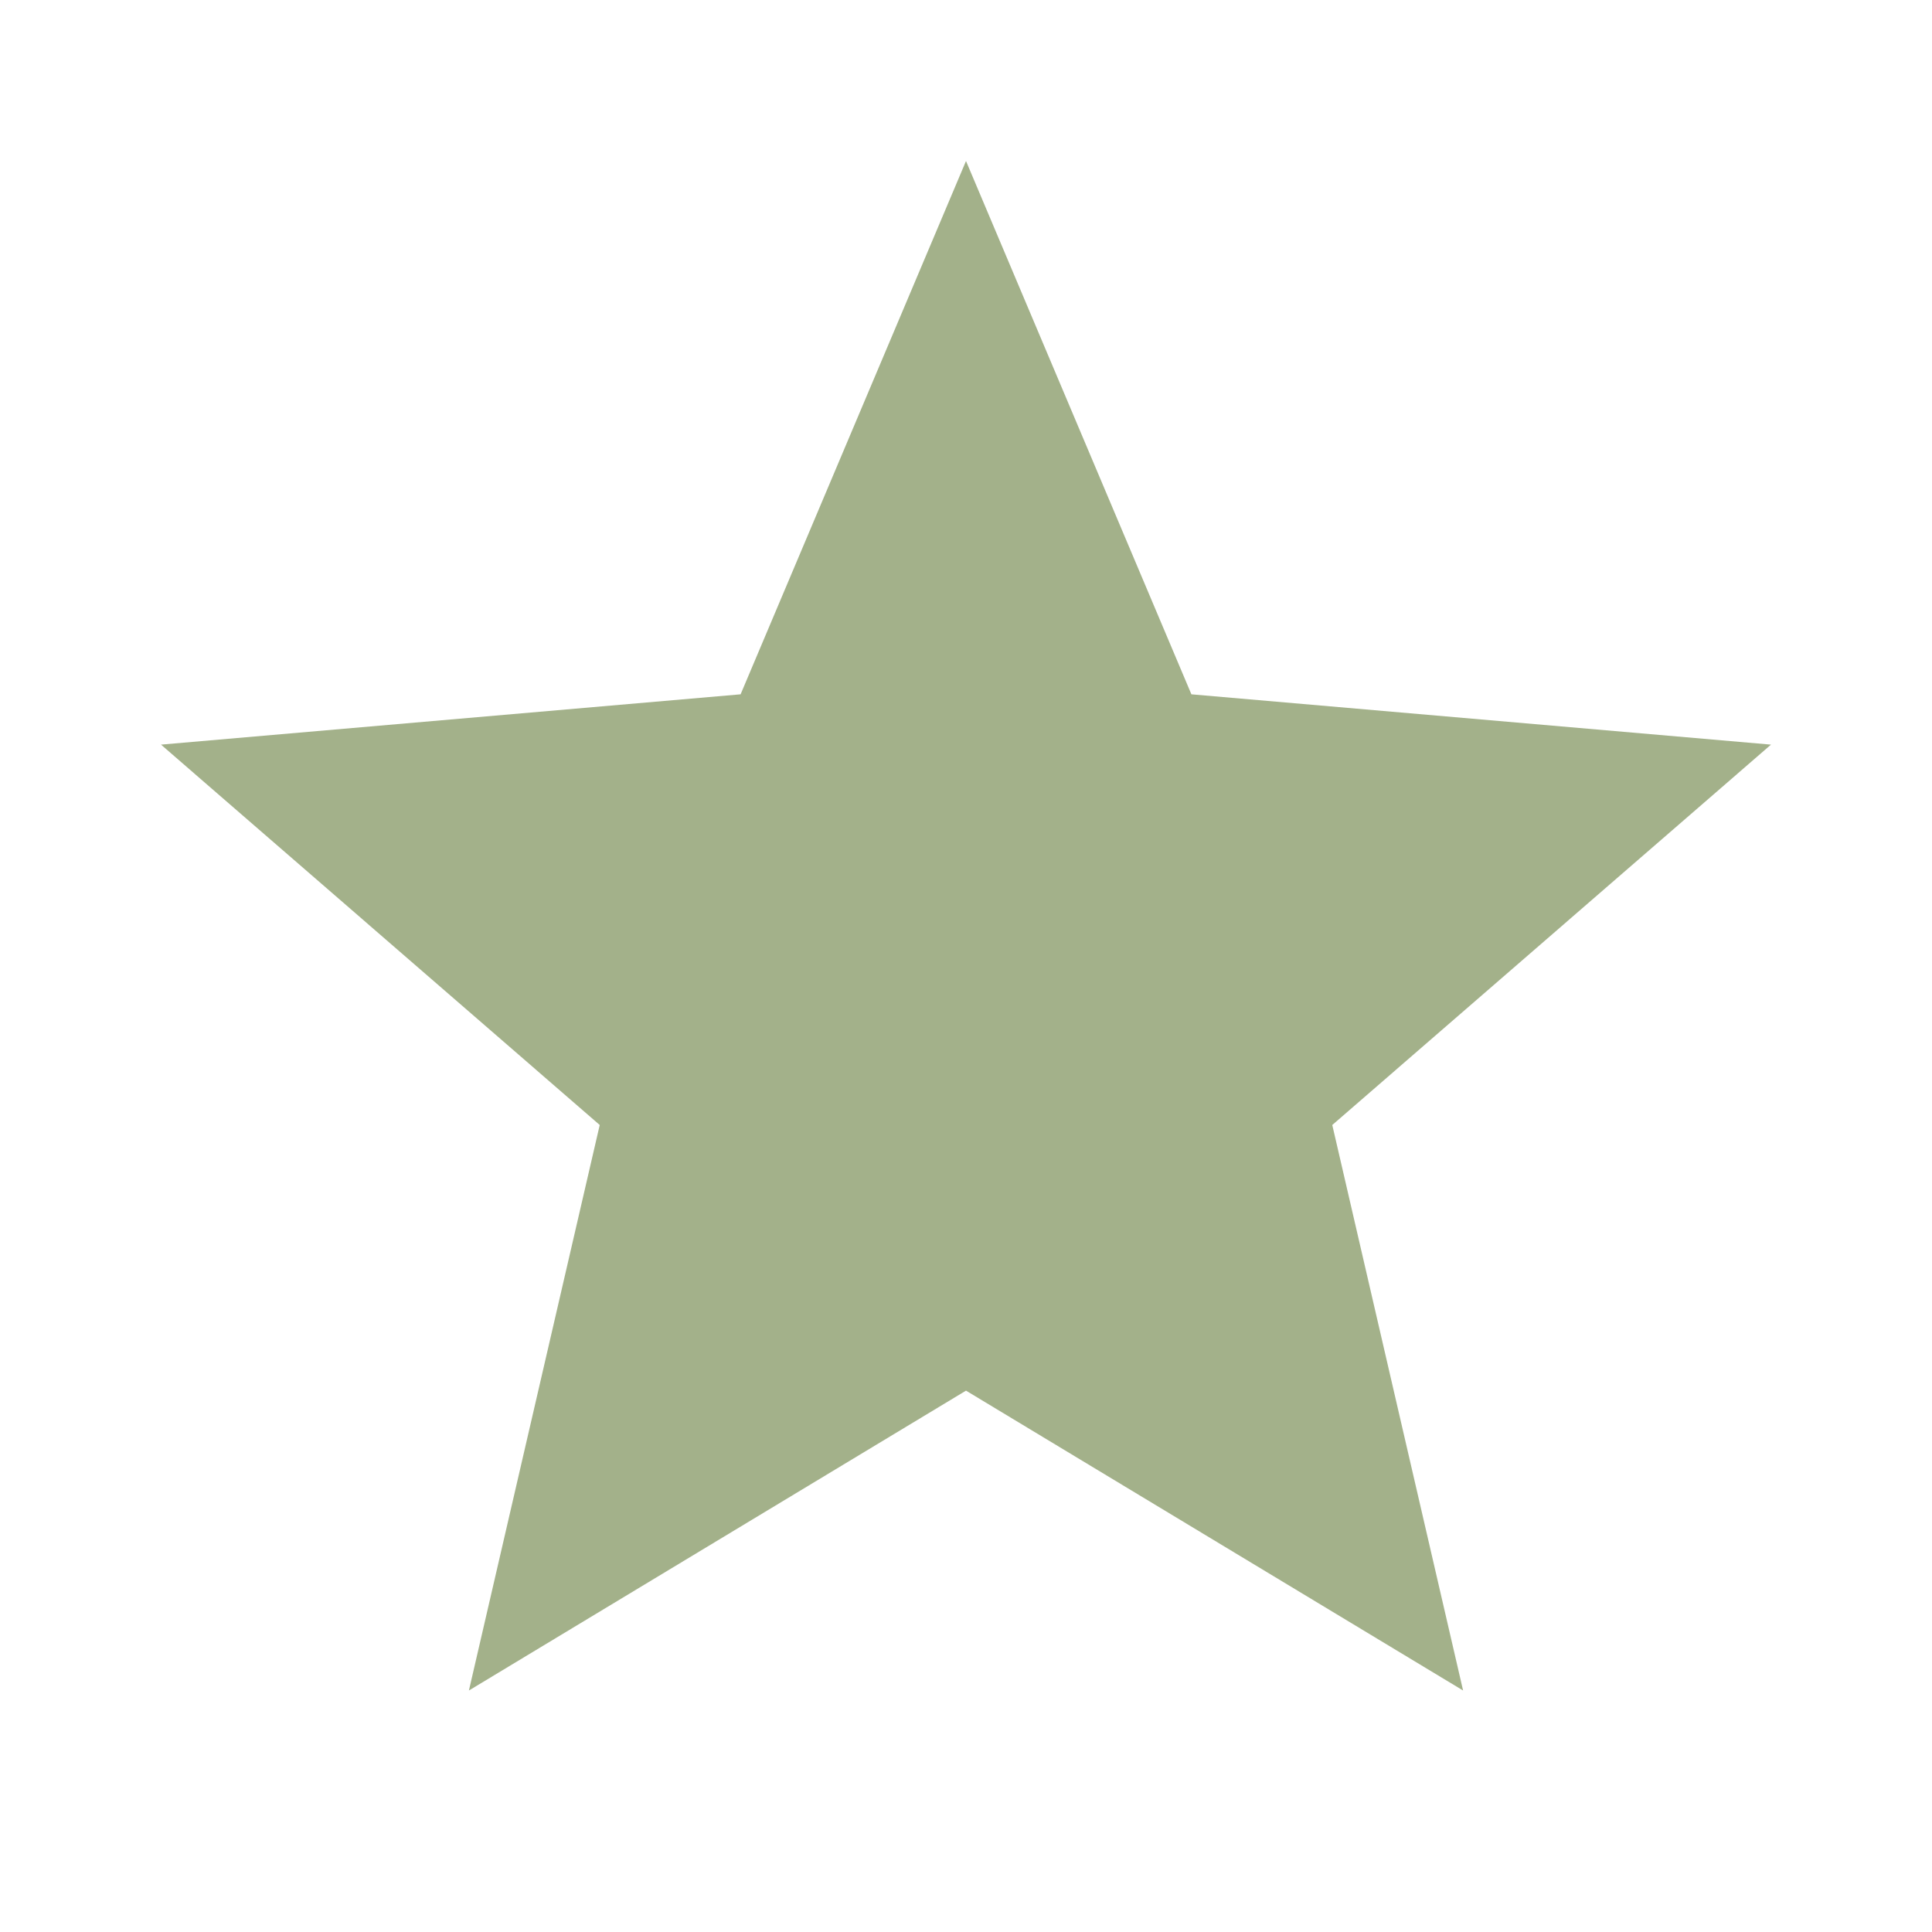
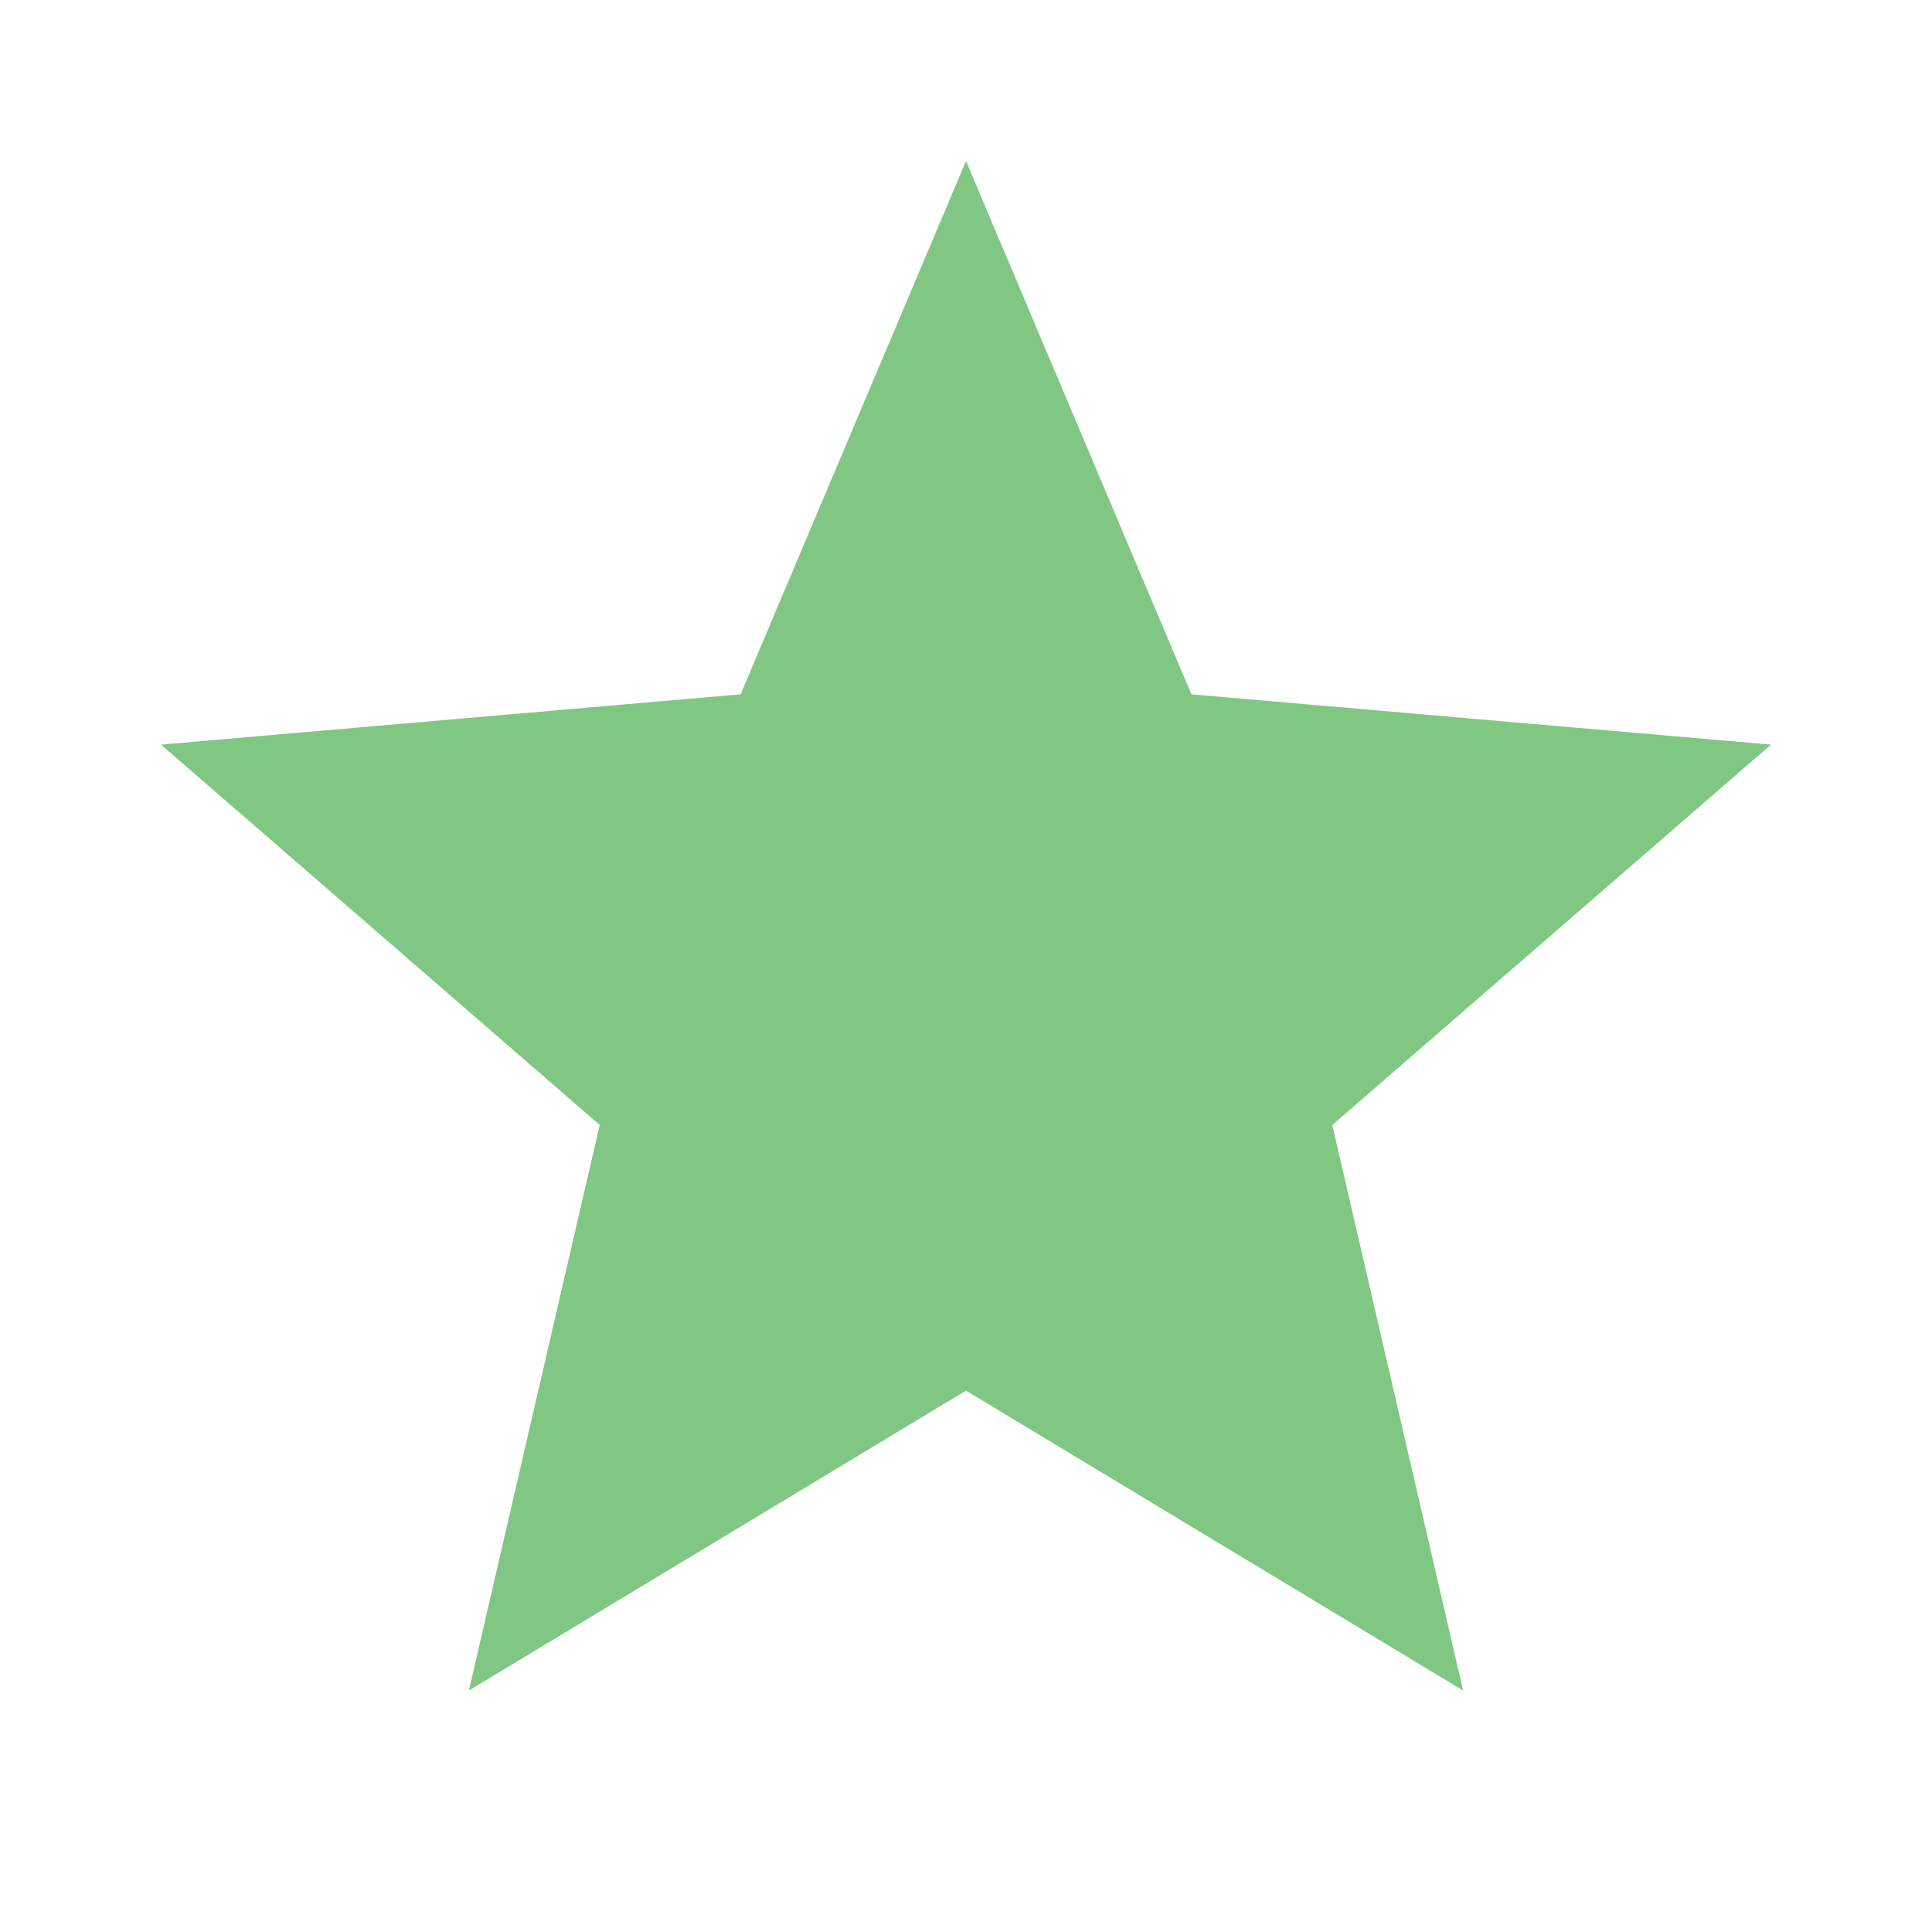
- <svg xmlns="http://www.w3.org/2000/svg" height="24px" viewBox="0 -960 960 960" width="24px" fill="#A3B18A">
+ <svg xmlns="http://www.w3.org/2000/svg" height="24px" viewBox="0 -960 960 960" width="24px" fill="#81C784">
  <path d="m233-120 65-281L80-590l288-25 112-265 112 265 288 25-218 189 65 281-247-149-247 149Z" />
</svg>
